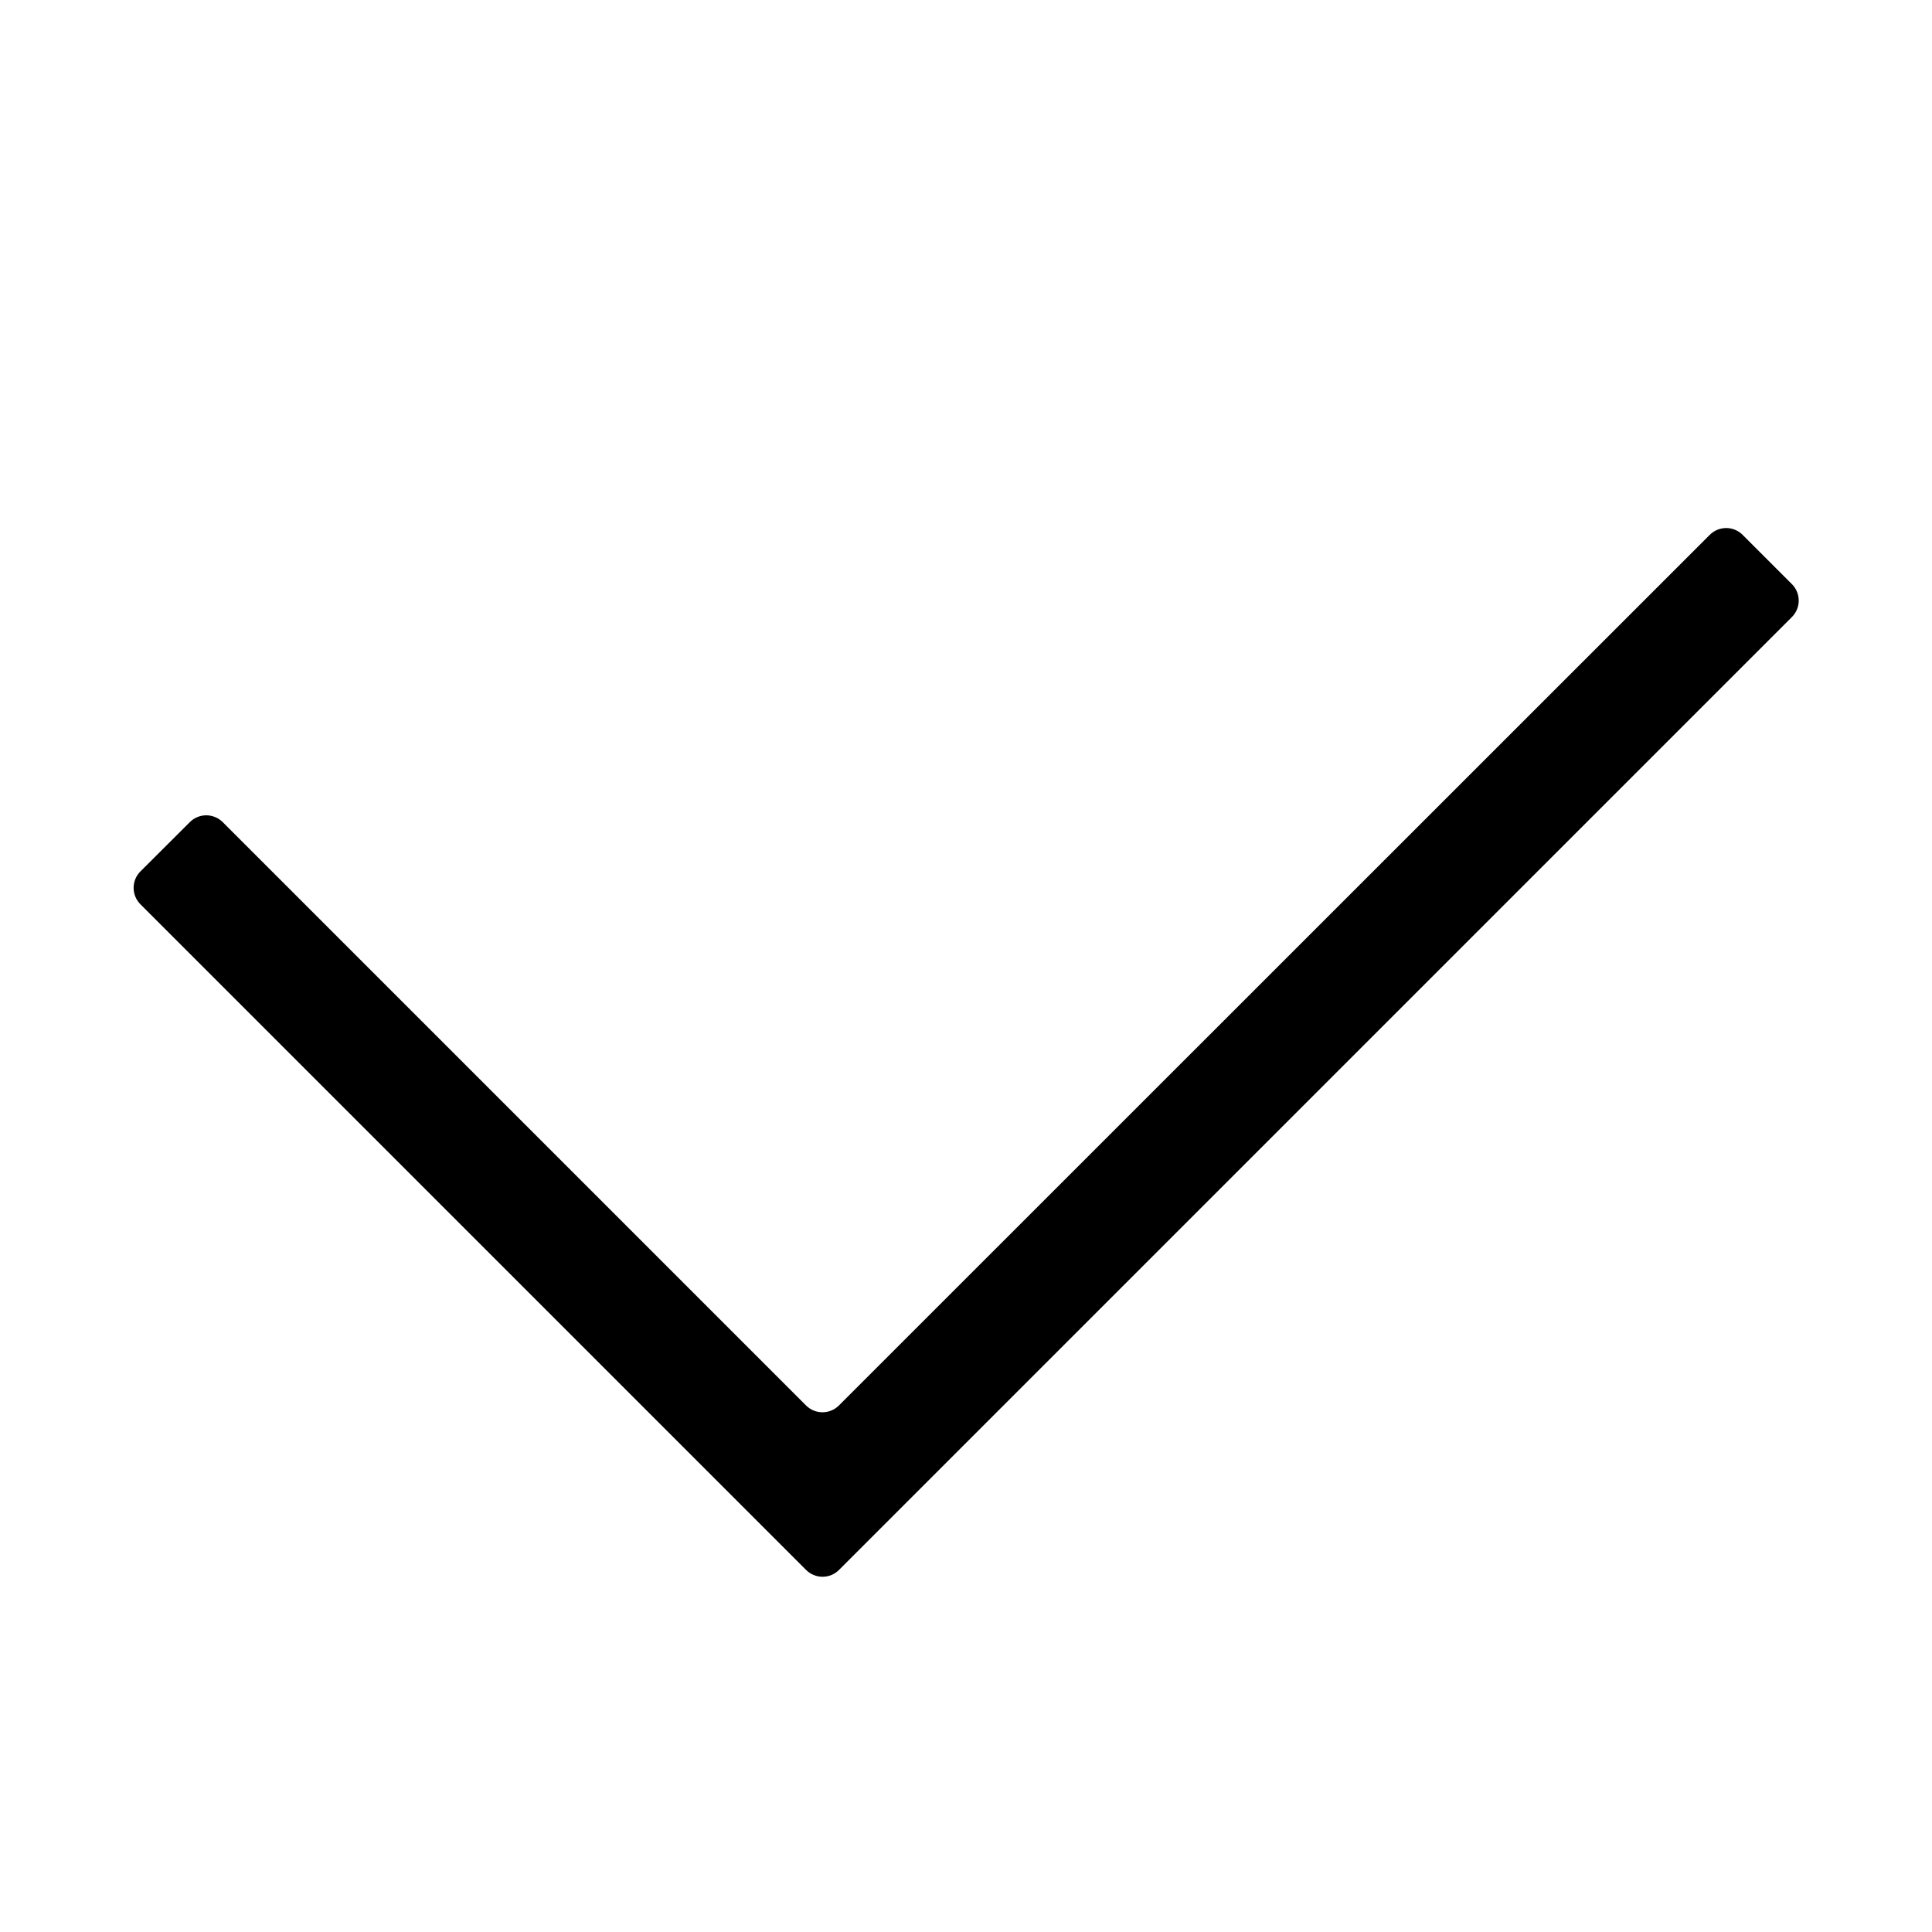
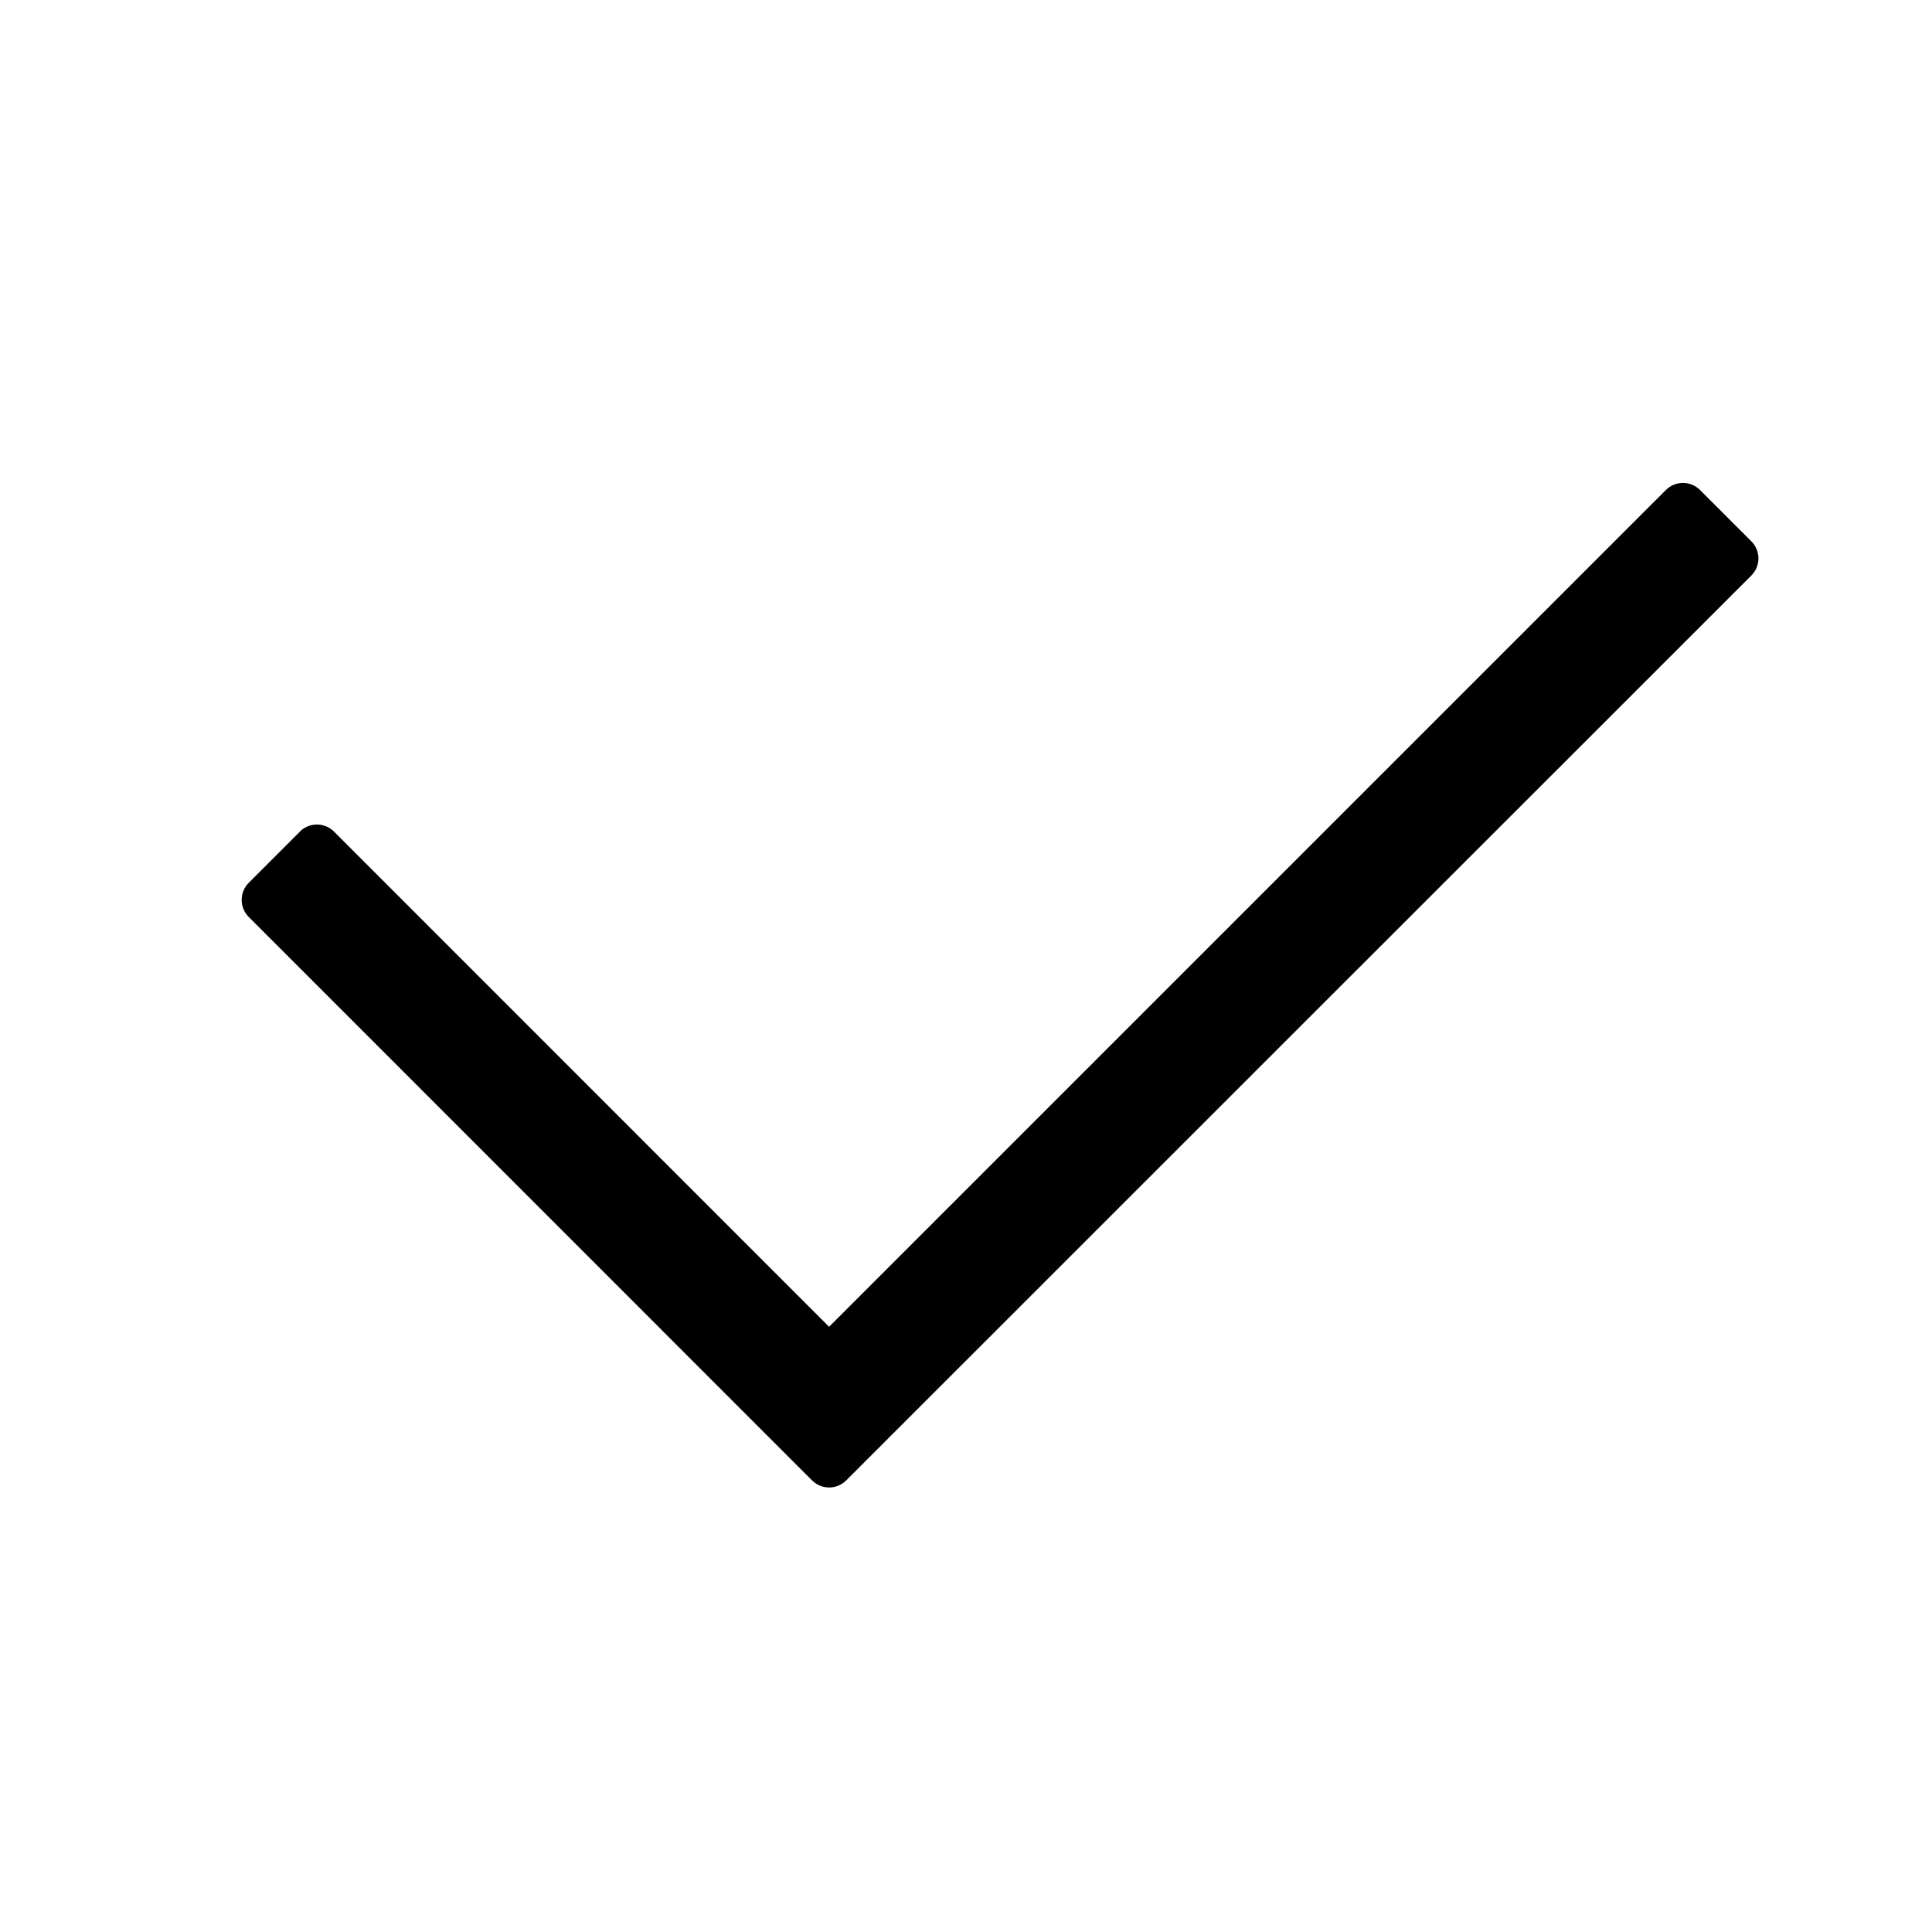
- <svg viewBox="64 64 896 896" focusable="false">
-   <path d="M167.29 445.278 437.84 715.83a10.779 10.779 0 0 0 15.2 0l403.886-403.78a10.779 10.779 0 0 1 15.253 0l22.85 22.852a10.779 10.779 0 0 1 0 15.252L453.094 792.091a10.779 10.779 0 0 1-15.252 0L129.13 483.38a10.779 10.779 0 0 1 0-15.251l22.906-22.852a10.779 10.779 0 0 1 15.252 0z" />
+ <svg viewBox="0 0 1024 1024" focusable="false">
+   <path d="M158.912 440.768a12.8 12.8 0 0 1 18.112 0l262.4 262.464 443.52-443.52a12.8 12.8 0 0 1 18.112 0l27.2 27.2a12.8 12.8 0 0 1 0 18.112L448.512 784.64a12.8 12.8 0 0 1-18.112 0L131.84 486.016a12.8 12.8 0 0 1 0-18.112l27.136-27.136z" />
</svg>
